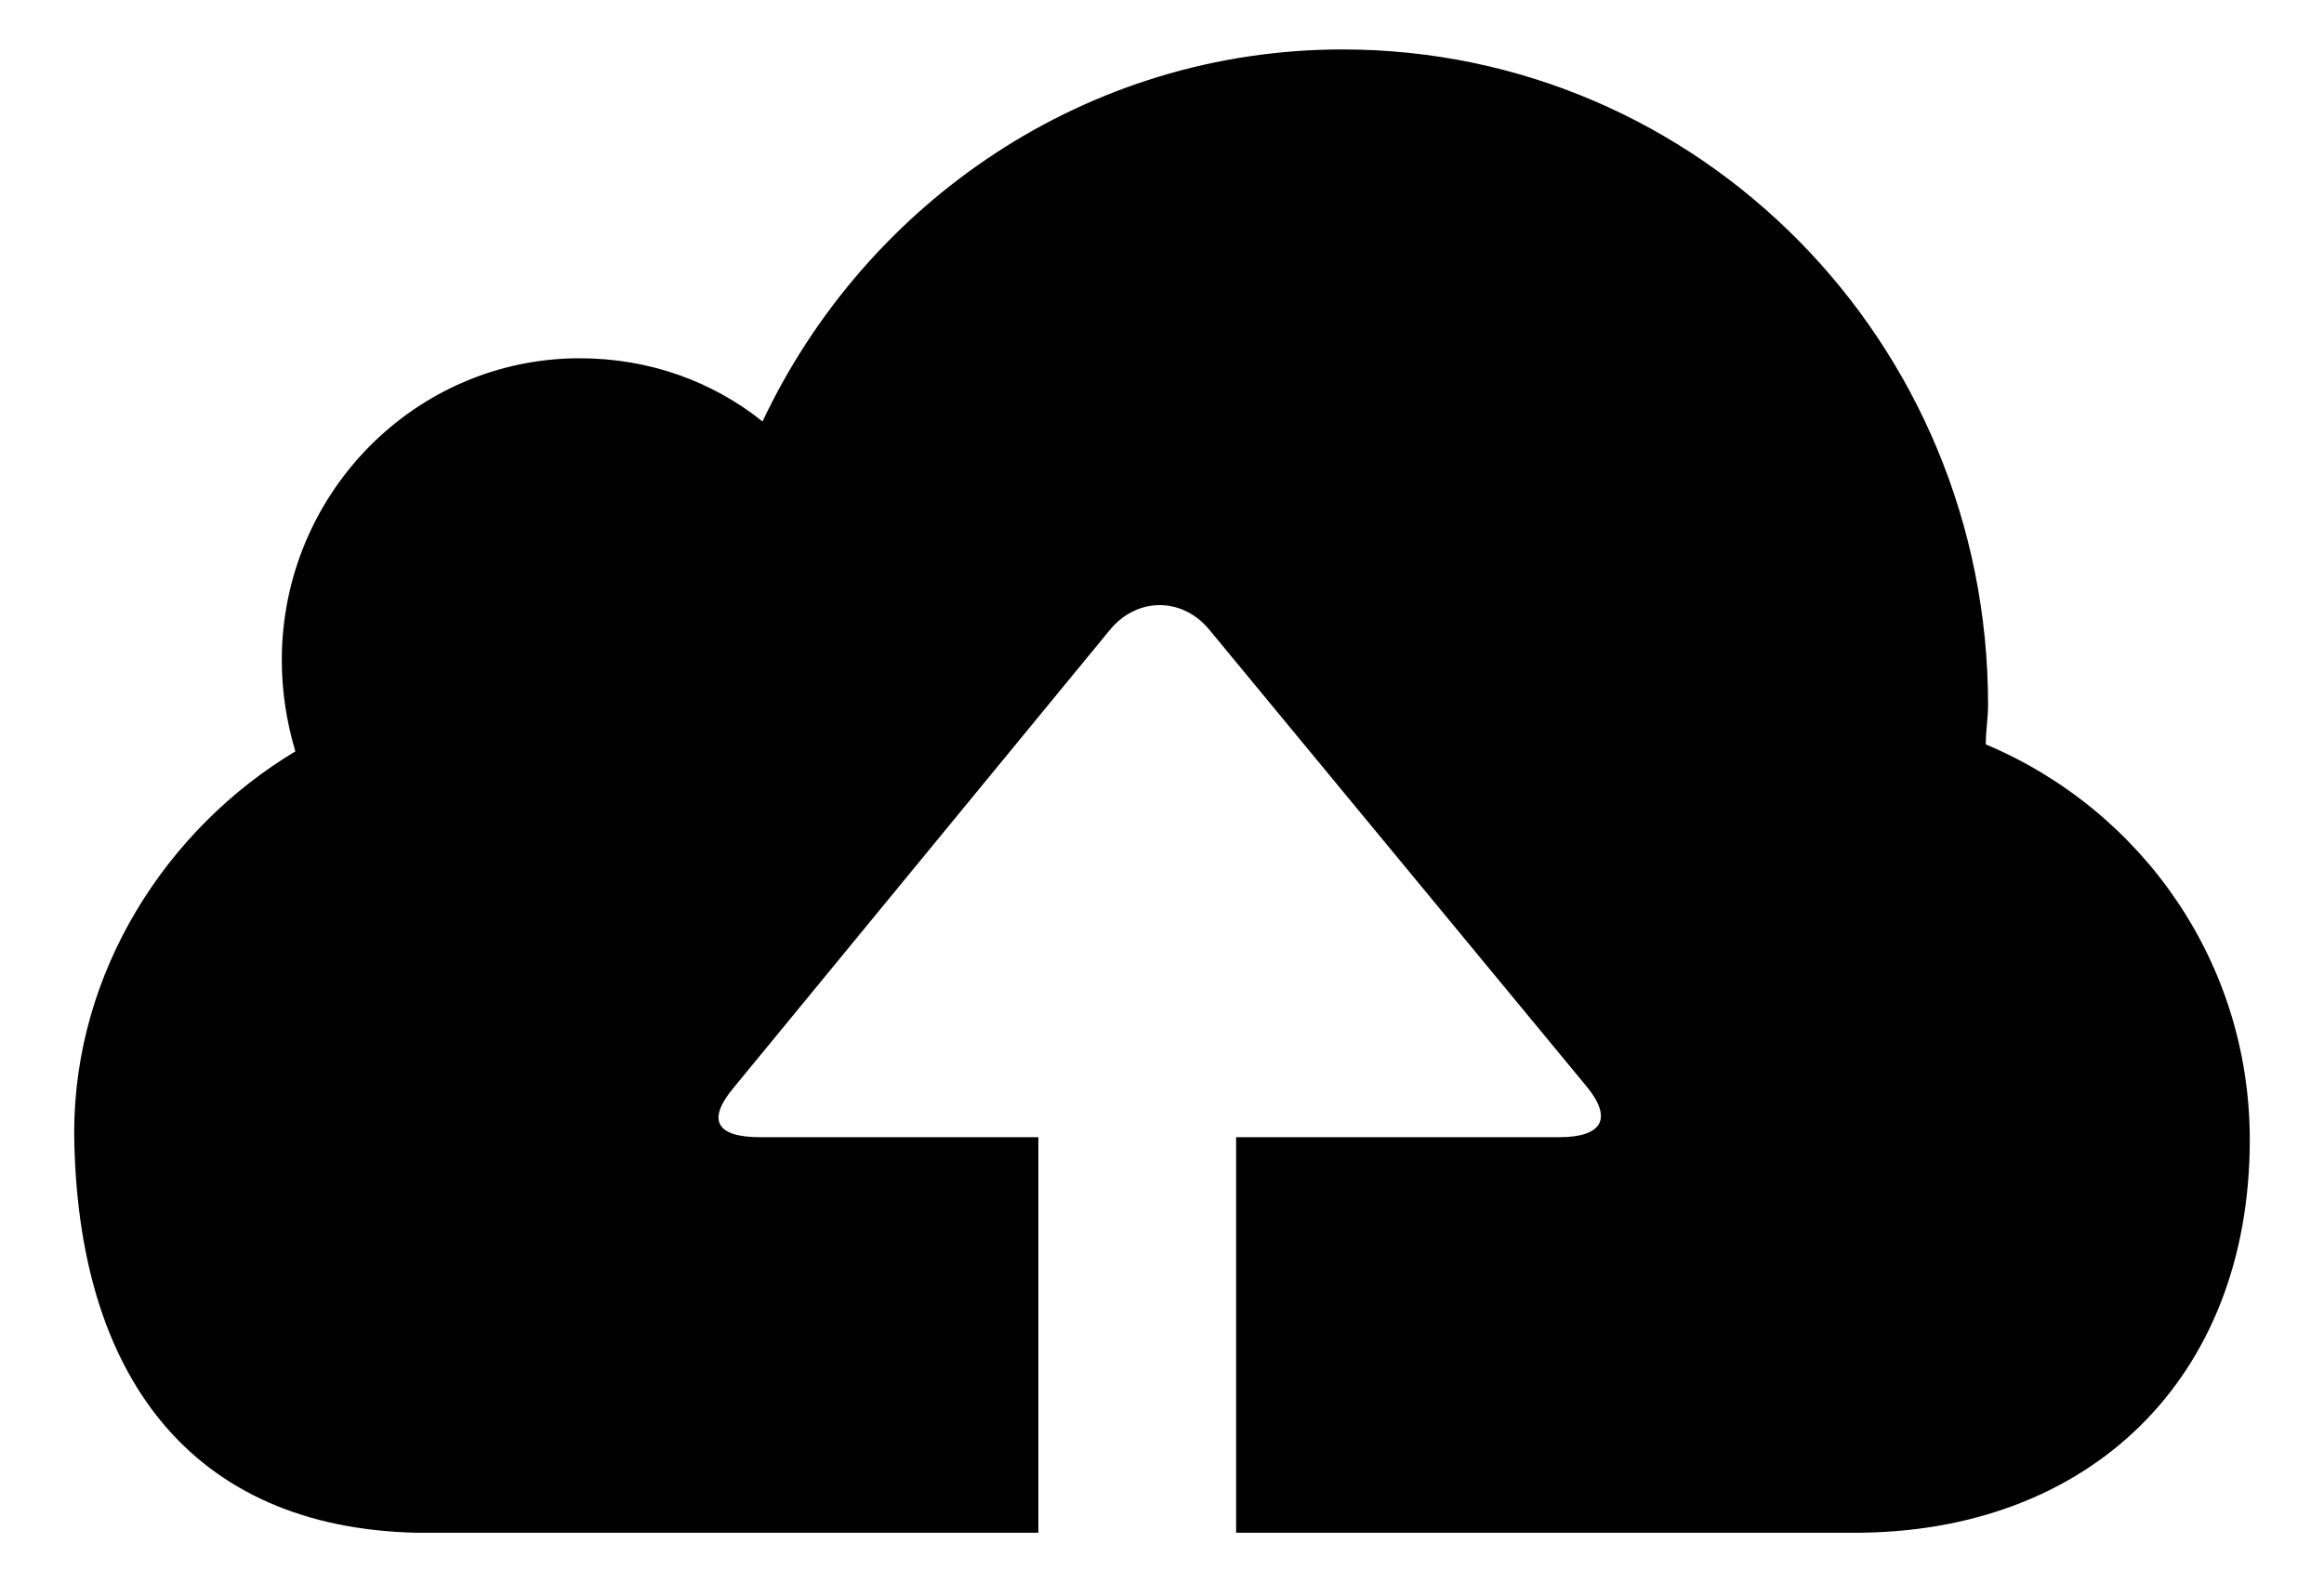
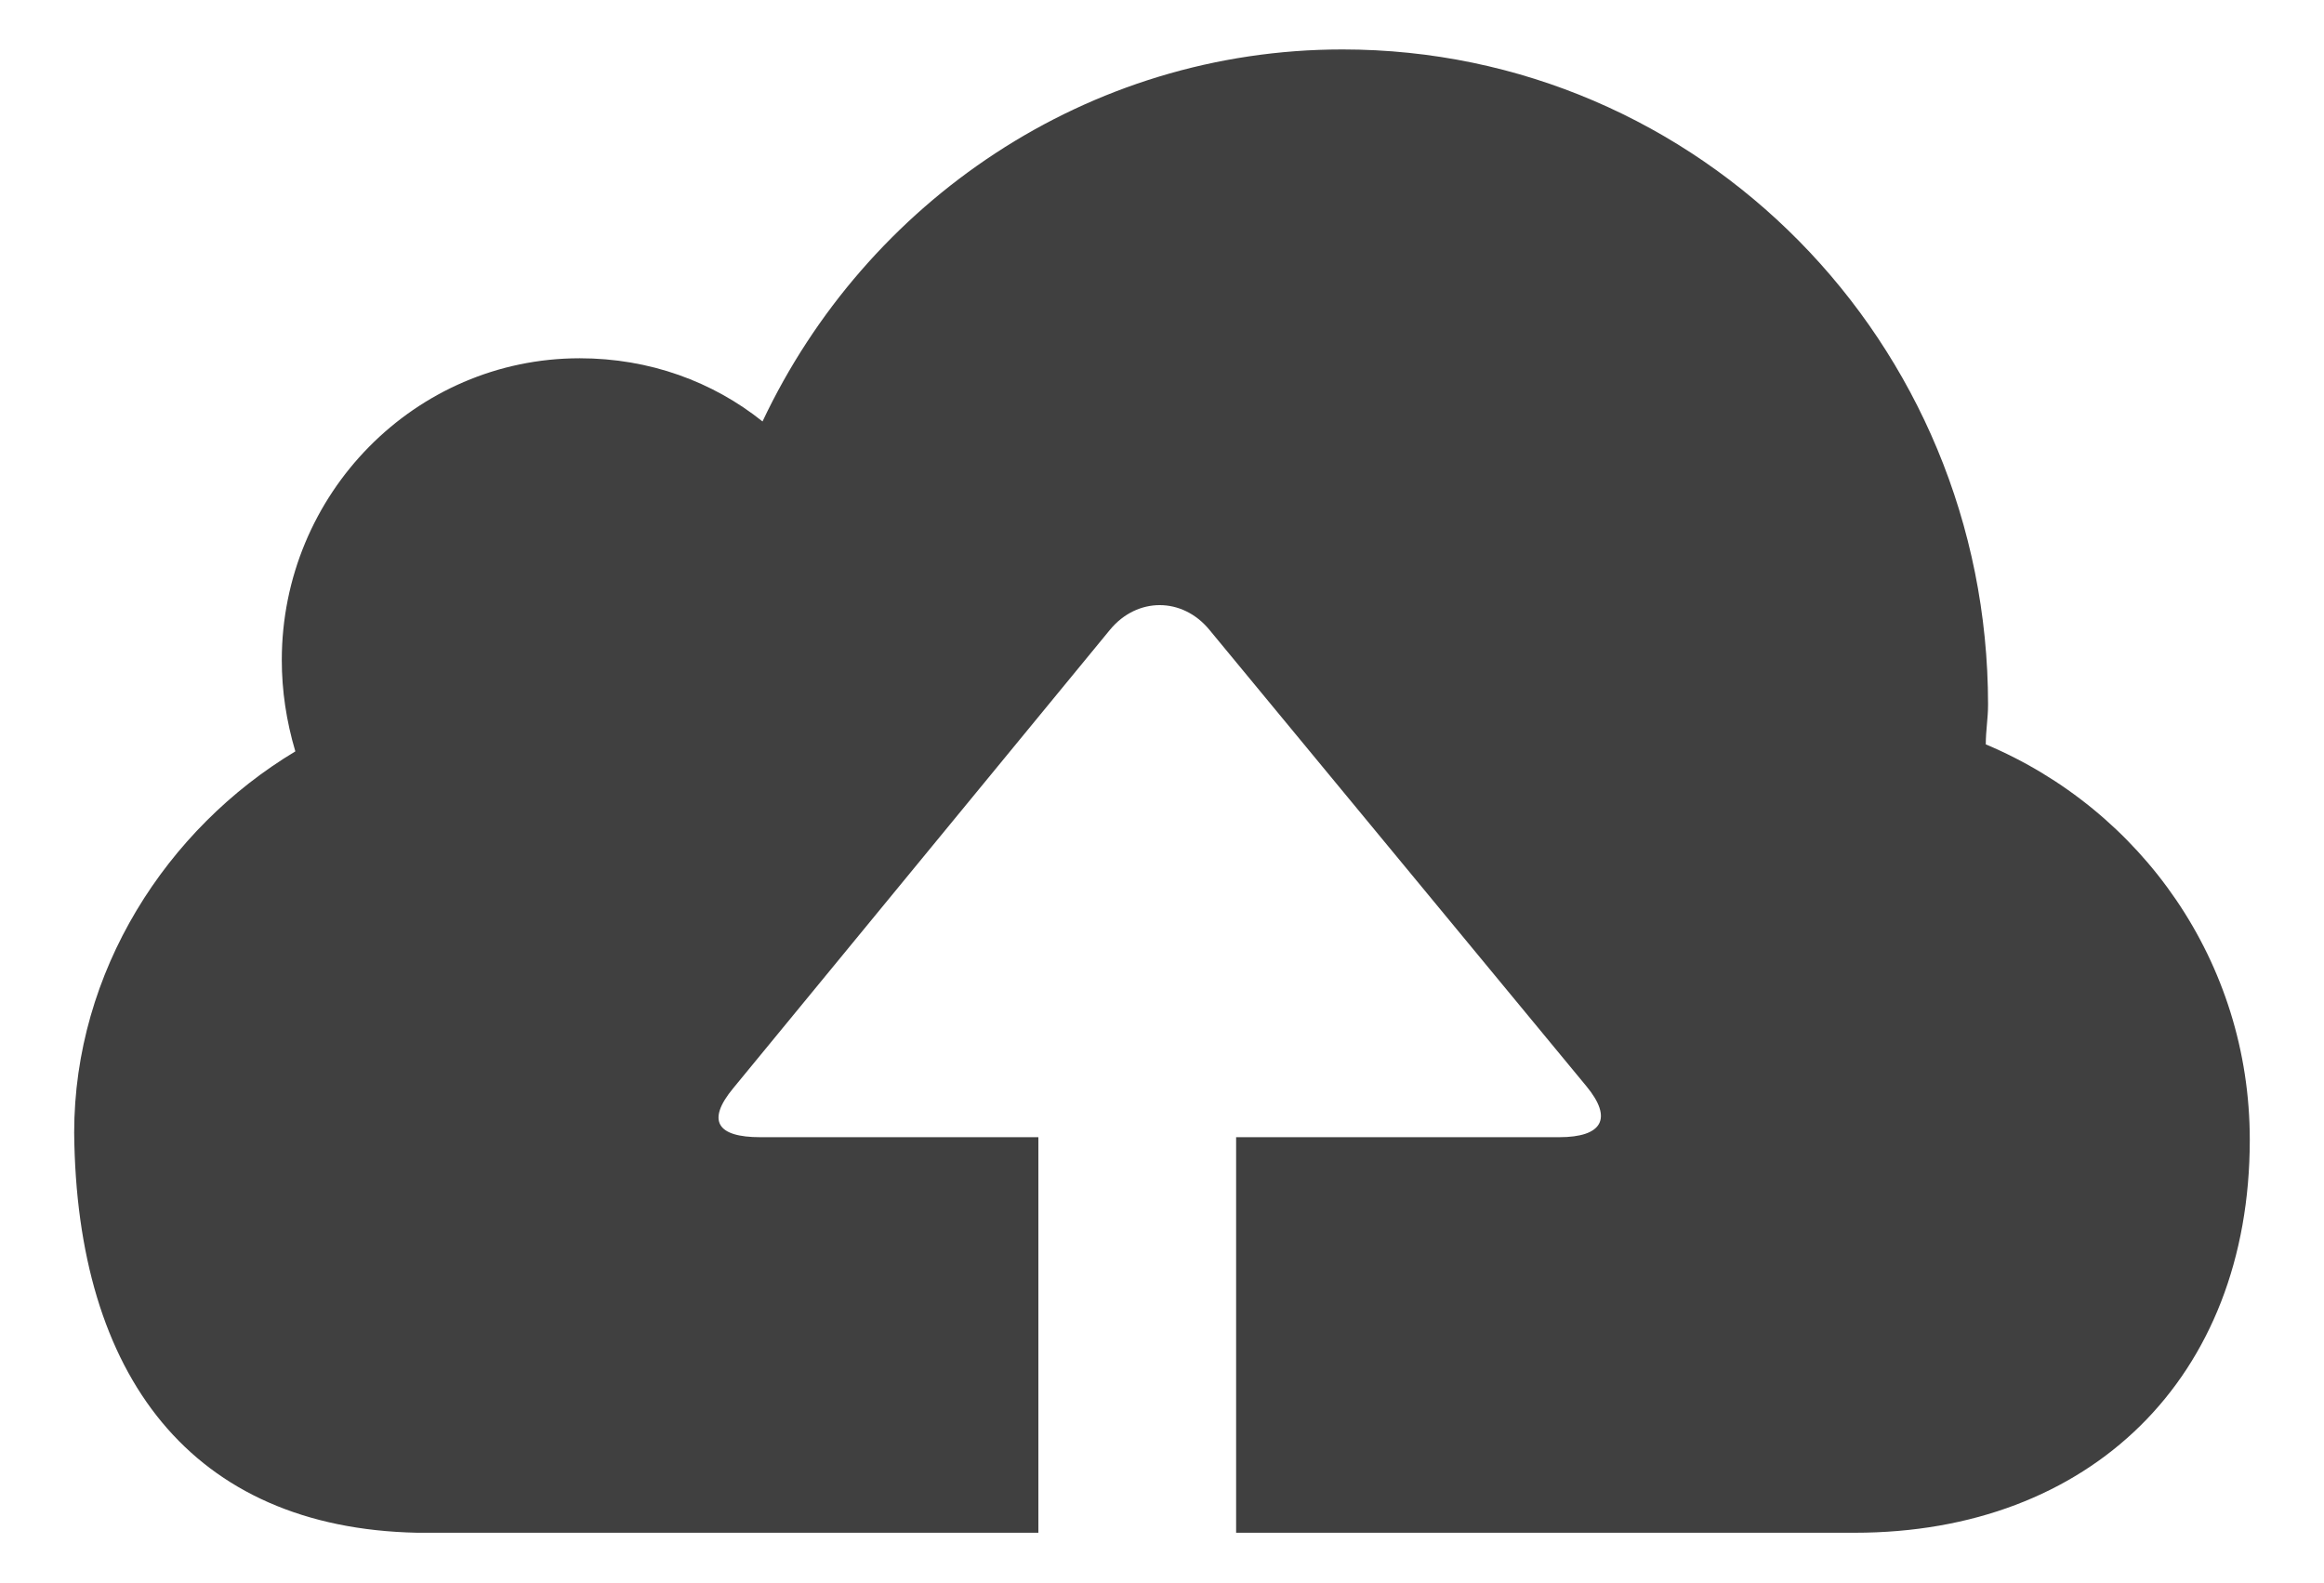
<svg xmlns="http://www.w3.org/2000/svg" version="1.1" id="Layer_1" x="0px" y="0px" width="47px" height="32px" viewBox="0 0 47 32" enable-background="new 0 0 47 32" xml:space="preserve">
-   <g>
+   <g style="opacity:0.75;">
    <path d="M40.16,15.055c0-0.284,0.046-0.521,0.046-0.804C40.205,6.915,34.363,1,27.151,1   c-5.158,0-9.631,3.076-11.73,7.524c-1.004-0.804-2.282-1.278-3.697-1.278c-3.332,0-6.025,2.745-6.025,6.105   c0,0.615,0.091,1.23,0.274,1.846C3.371,16.758,1.5,19.645,1.5,22.91c0.046,4.921,2.373,7.995,6.937,8.09h2.055H21v-8   c-0.456,0-1.06,0-1.517,0h-4.108c-0.867,0-1.095-0.327-0.548-0.989l7.622-9.275c0.548-0.663,1.461-0.663,2.008,0l7.622,9.228   C32.629,22.626,32.4,23,31.533,23h-4.017c-0.456,0-2.06,0-2.517,0v8h11.417c0.137,0,0.959,0,1.095,0   c4.747,0,7.988-3.121,7.988-7.948C45.5,19.456,43.309,16.38,40.16,15.055z" />
  </g>
</svg>
